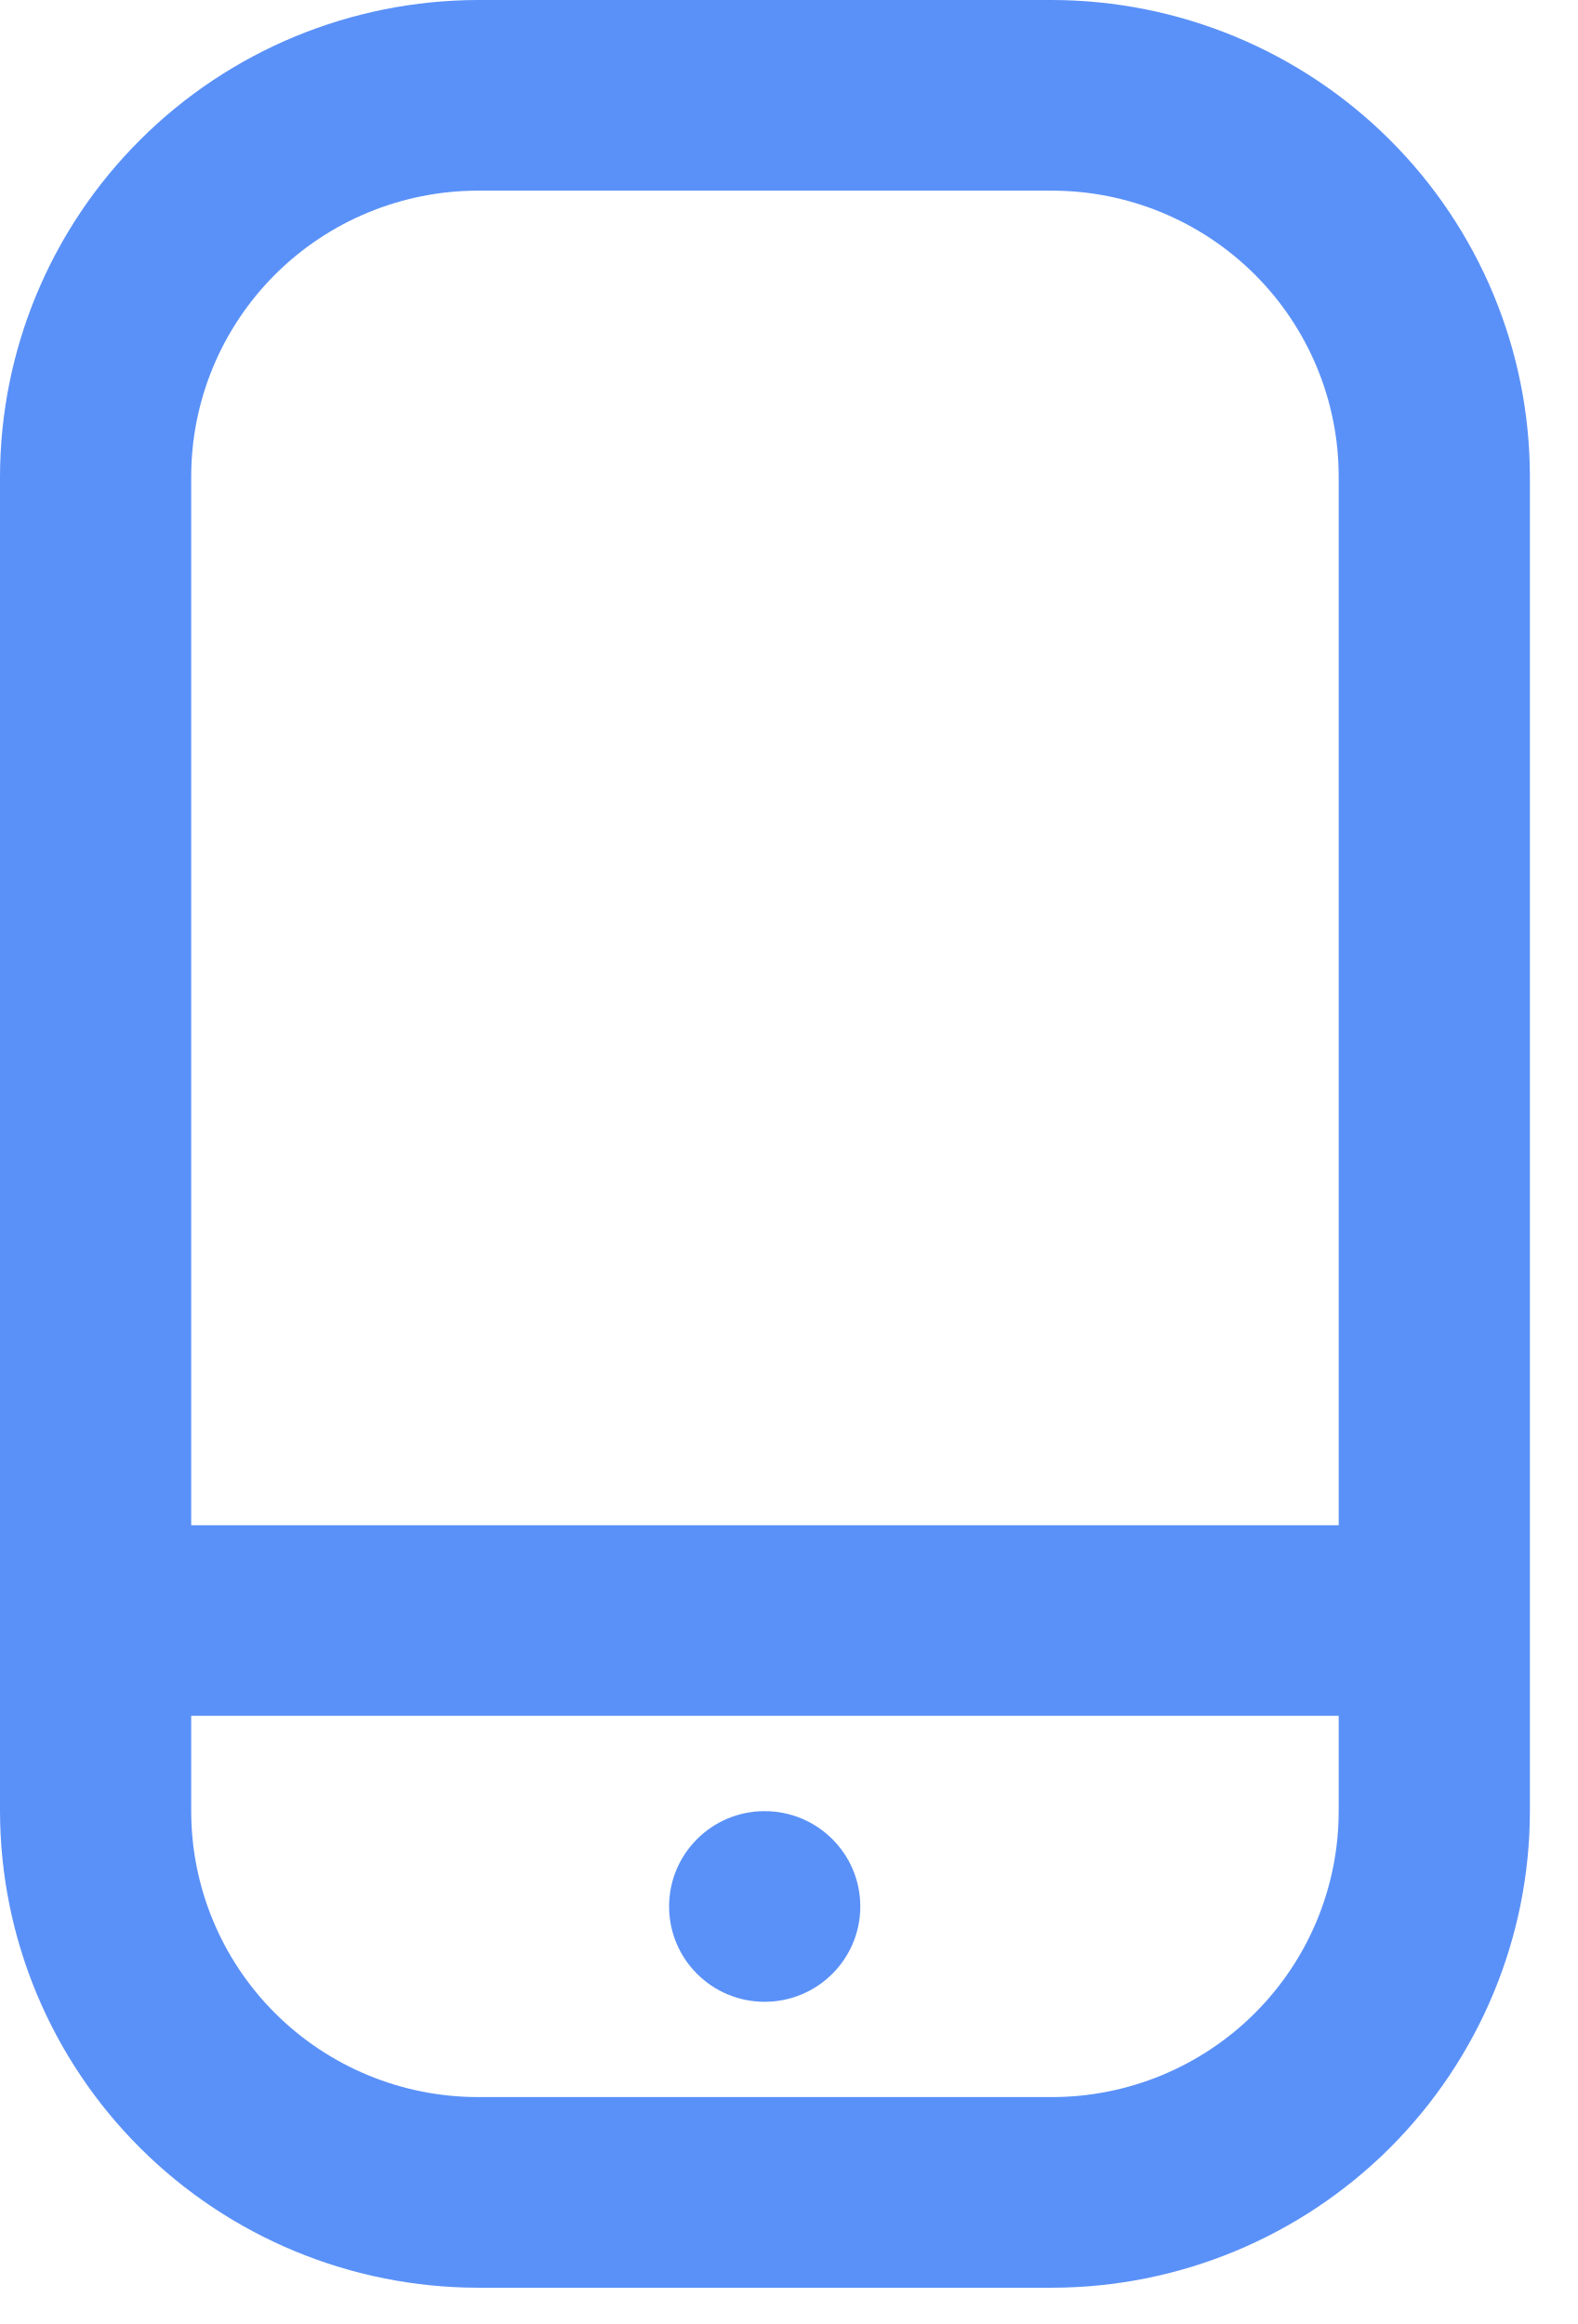
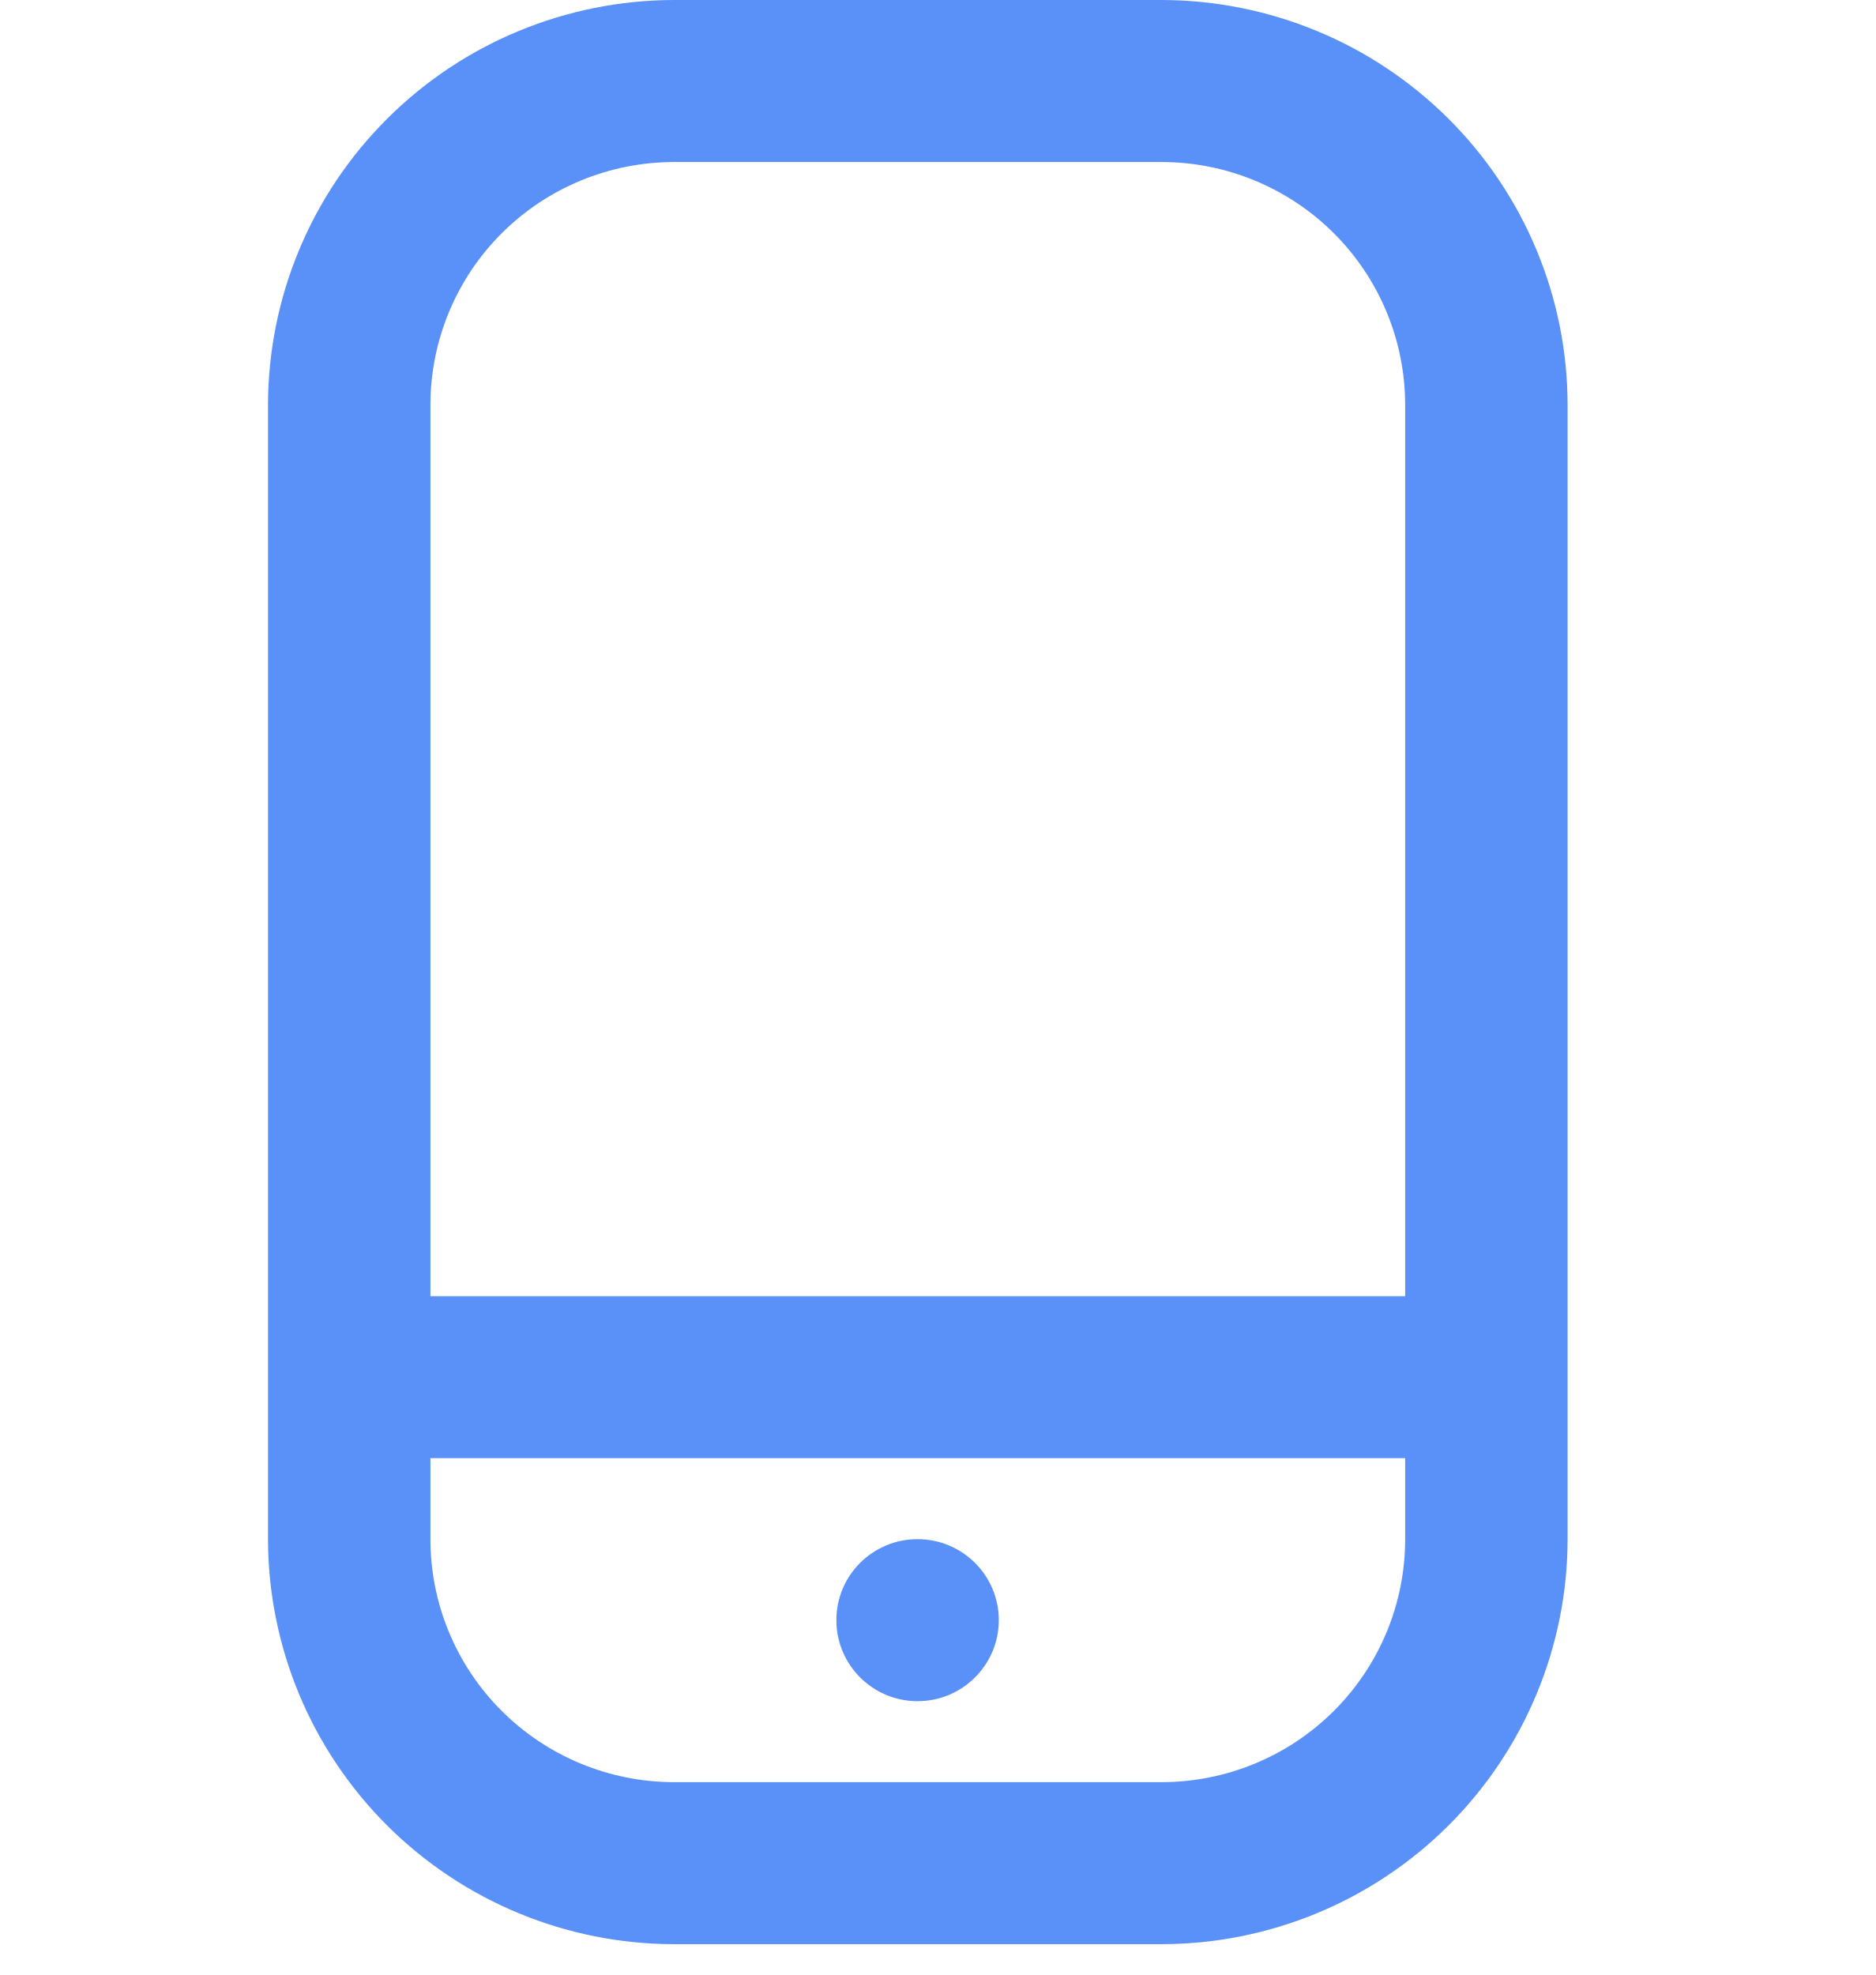
- <svg xmlns="http://www.w3.org/2000/svg" width="19" height="28" viewBox="0 0 19 28" fill="none">
+ <svg xmlns="http://www.w3.org/2000/svg" width="19" height="20" viewBox="0 0 19 28" fill="none">
  <path d="M12.669 0H5.759C4.232 0.002 2.768 0.607 1.689 1.684C0.609 2.76 0.002 4.22 0 5.742V21.821C0.002 23.343 0.609 24.803 1.689 25.88C2.768 26.956 4.232 27.562 5.759 27.563H12.669C14.196 27.562 15.659 26.956 16.739 25.88C17.818 24.803 18.426 23.343 18.427 21.821V5.742C18.426 4.22 17.818 2.76 16.739 1.684C15.659 0.607 14.196 0.002 12.669 0ZM5.759 2.297H12.669C13.585 2.297 14.464 2.66 15.112 3.306C15.76 3.952 16.124 4.829 16.124 5.742V18.376H2.303V5.742C2.303 4.829 2.667 3.952 3.315 3.306C3.963 2.66 4.842 2.297 5.759 2.297ZM12.669 25.266H5.759C4.842 25.266 3.963 24.903 3.315 24.257C2.667 23.611 2.303 22.735 2.303 21.821V20.672H16.124V21.821C16.124 22.735 15.76 23.611 15.112 24.257C14.464 24.903 13.585 25.266 12.669 25.266Z" fill="#5A91F8" />
  <path d="M9.21 24.118C9.846 24.118 10.362 23.604 10.362 22.969C10.362 22.335 9.846 21.821 9.21 21.821C8.574 21.821 8.059 22.335 8.059 22.969C8.059 23.604 8.574 24.118 9.21 24.118Z" fill="#5A91F8" />
</svg>
